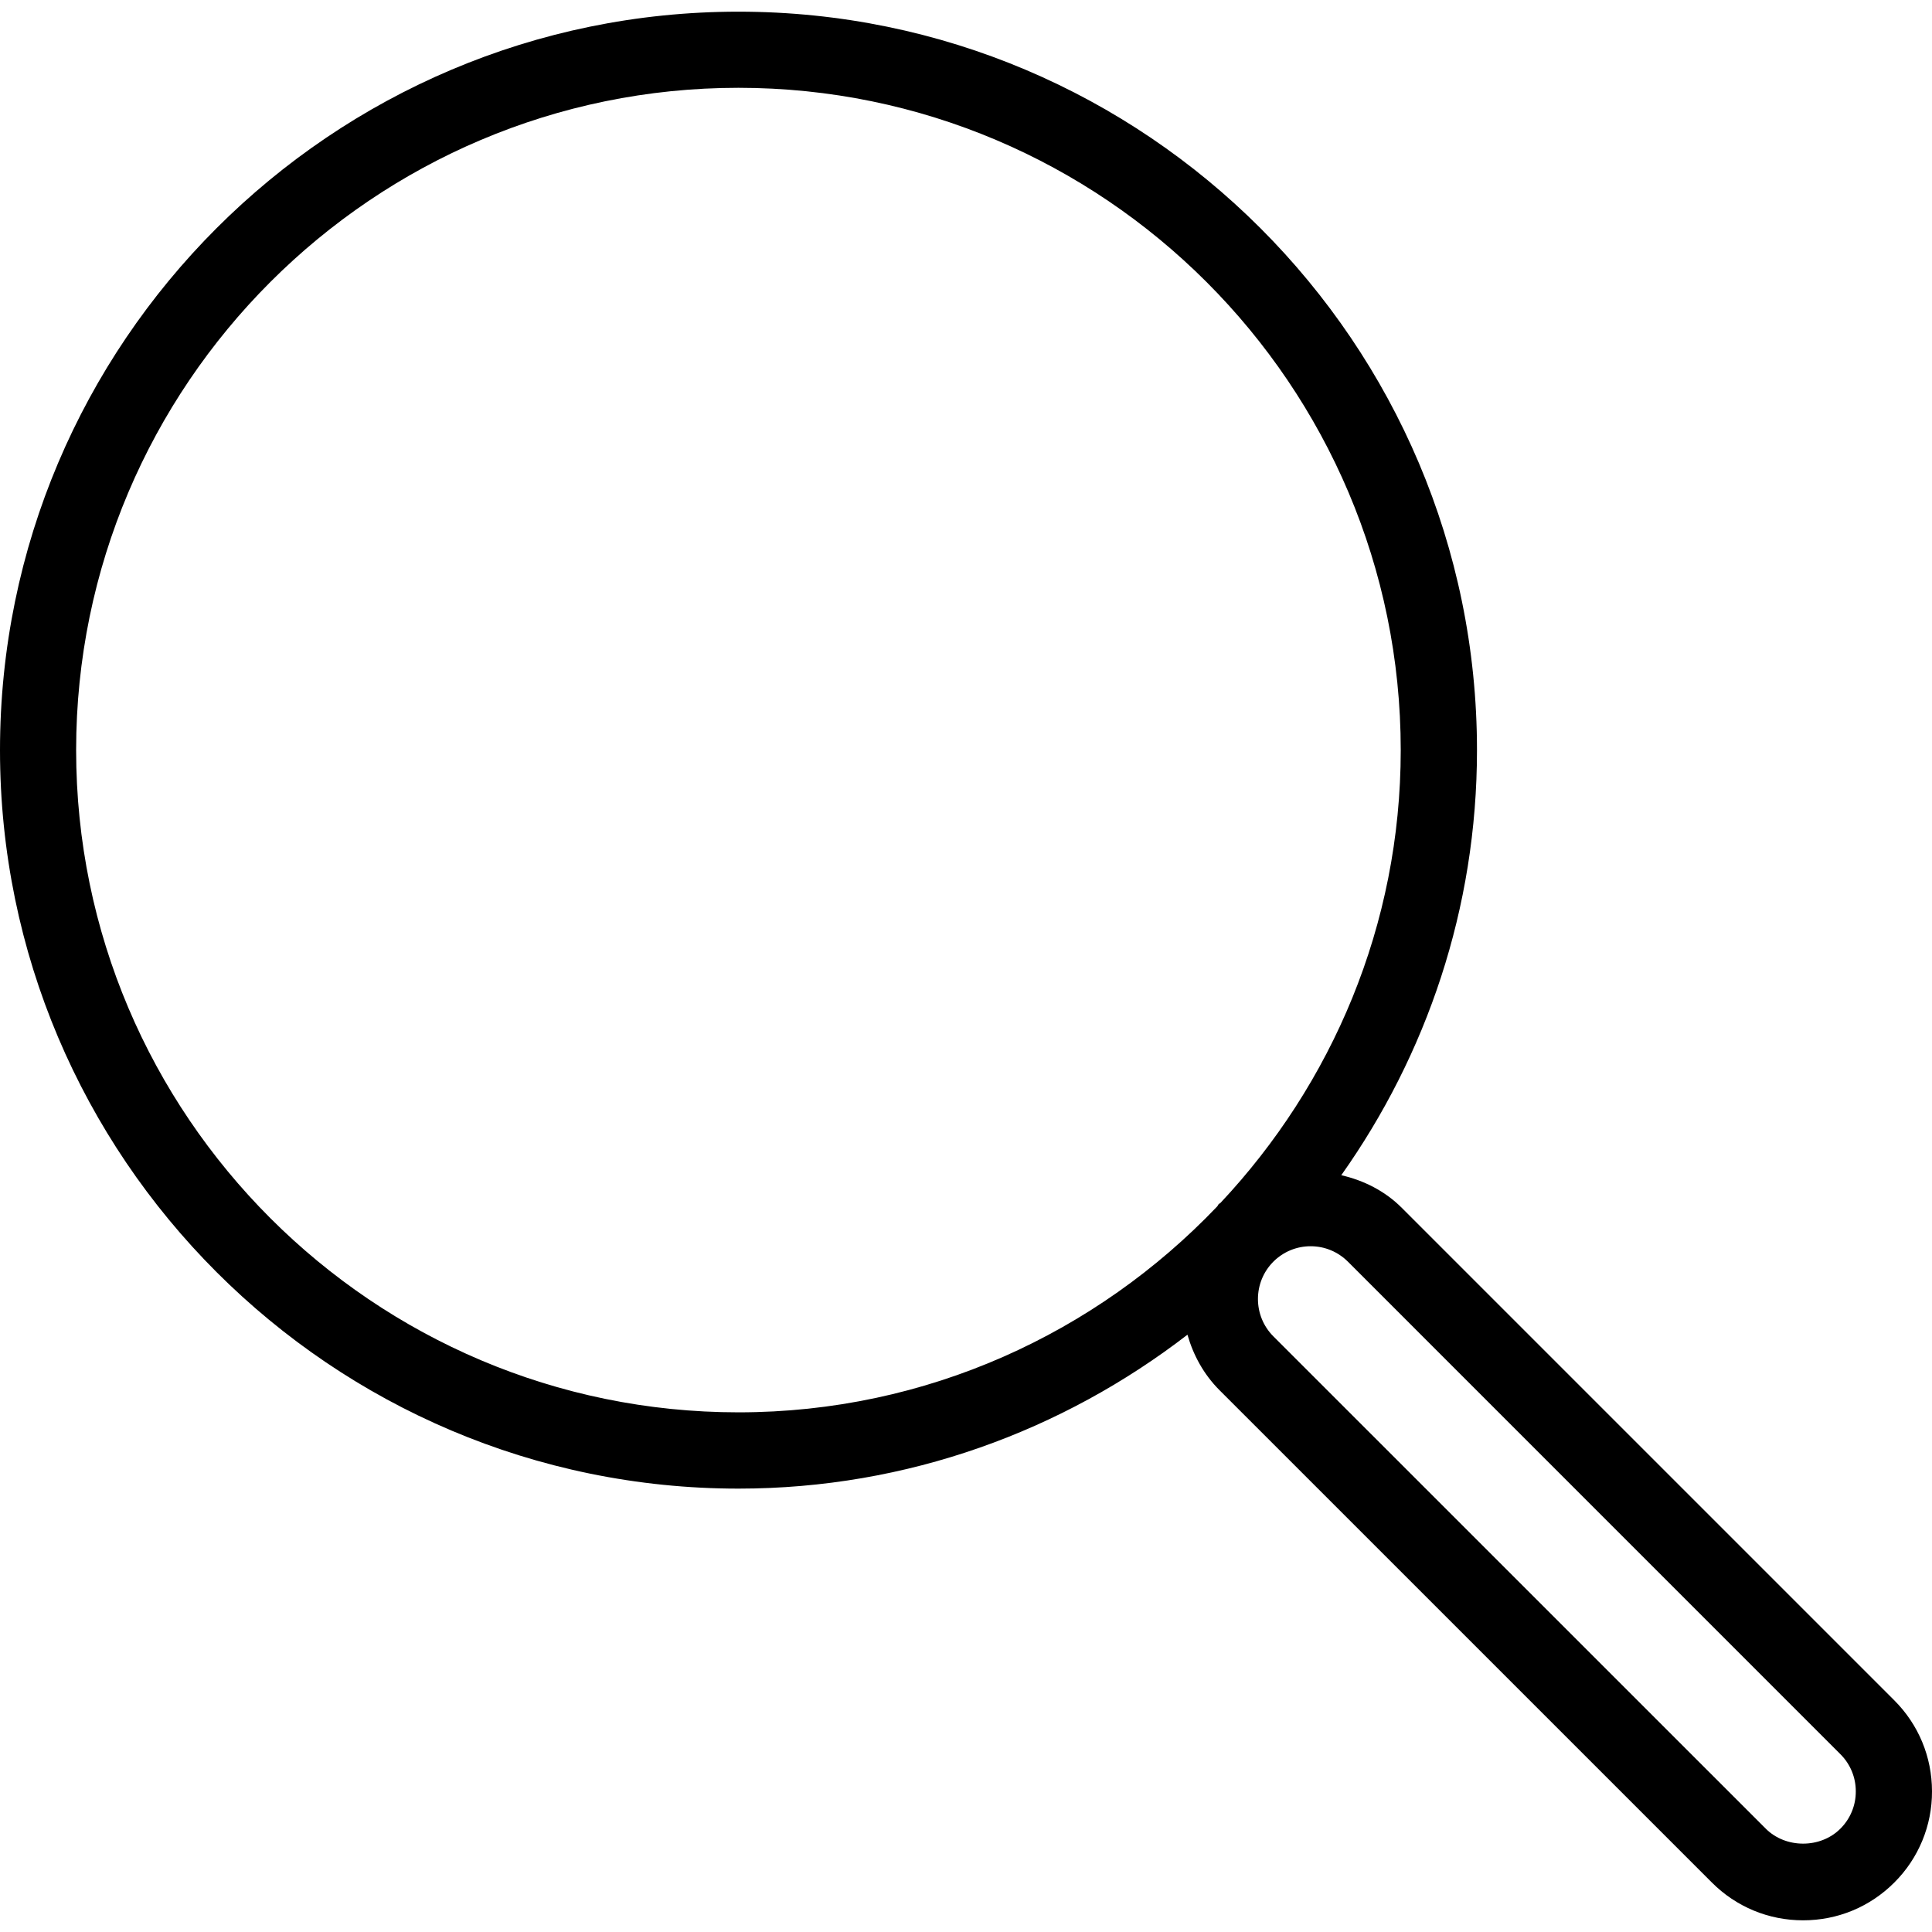
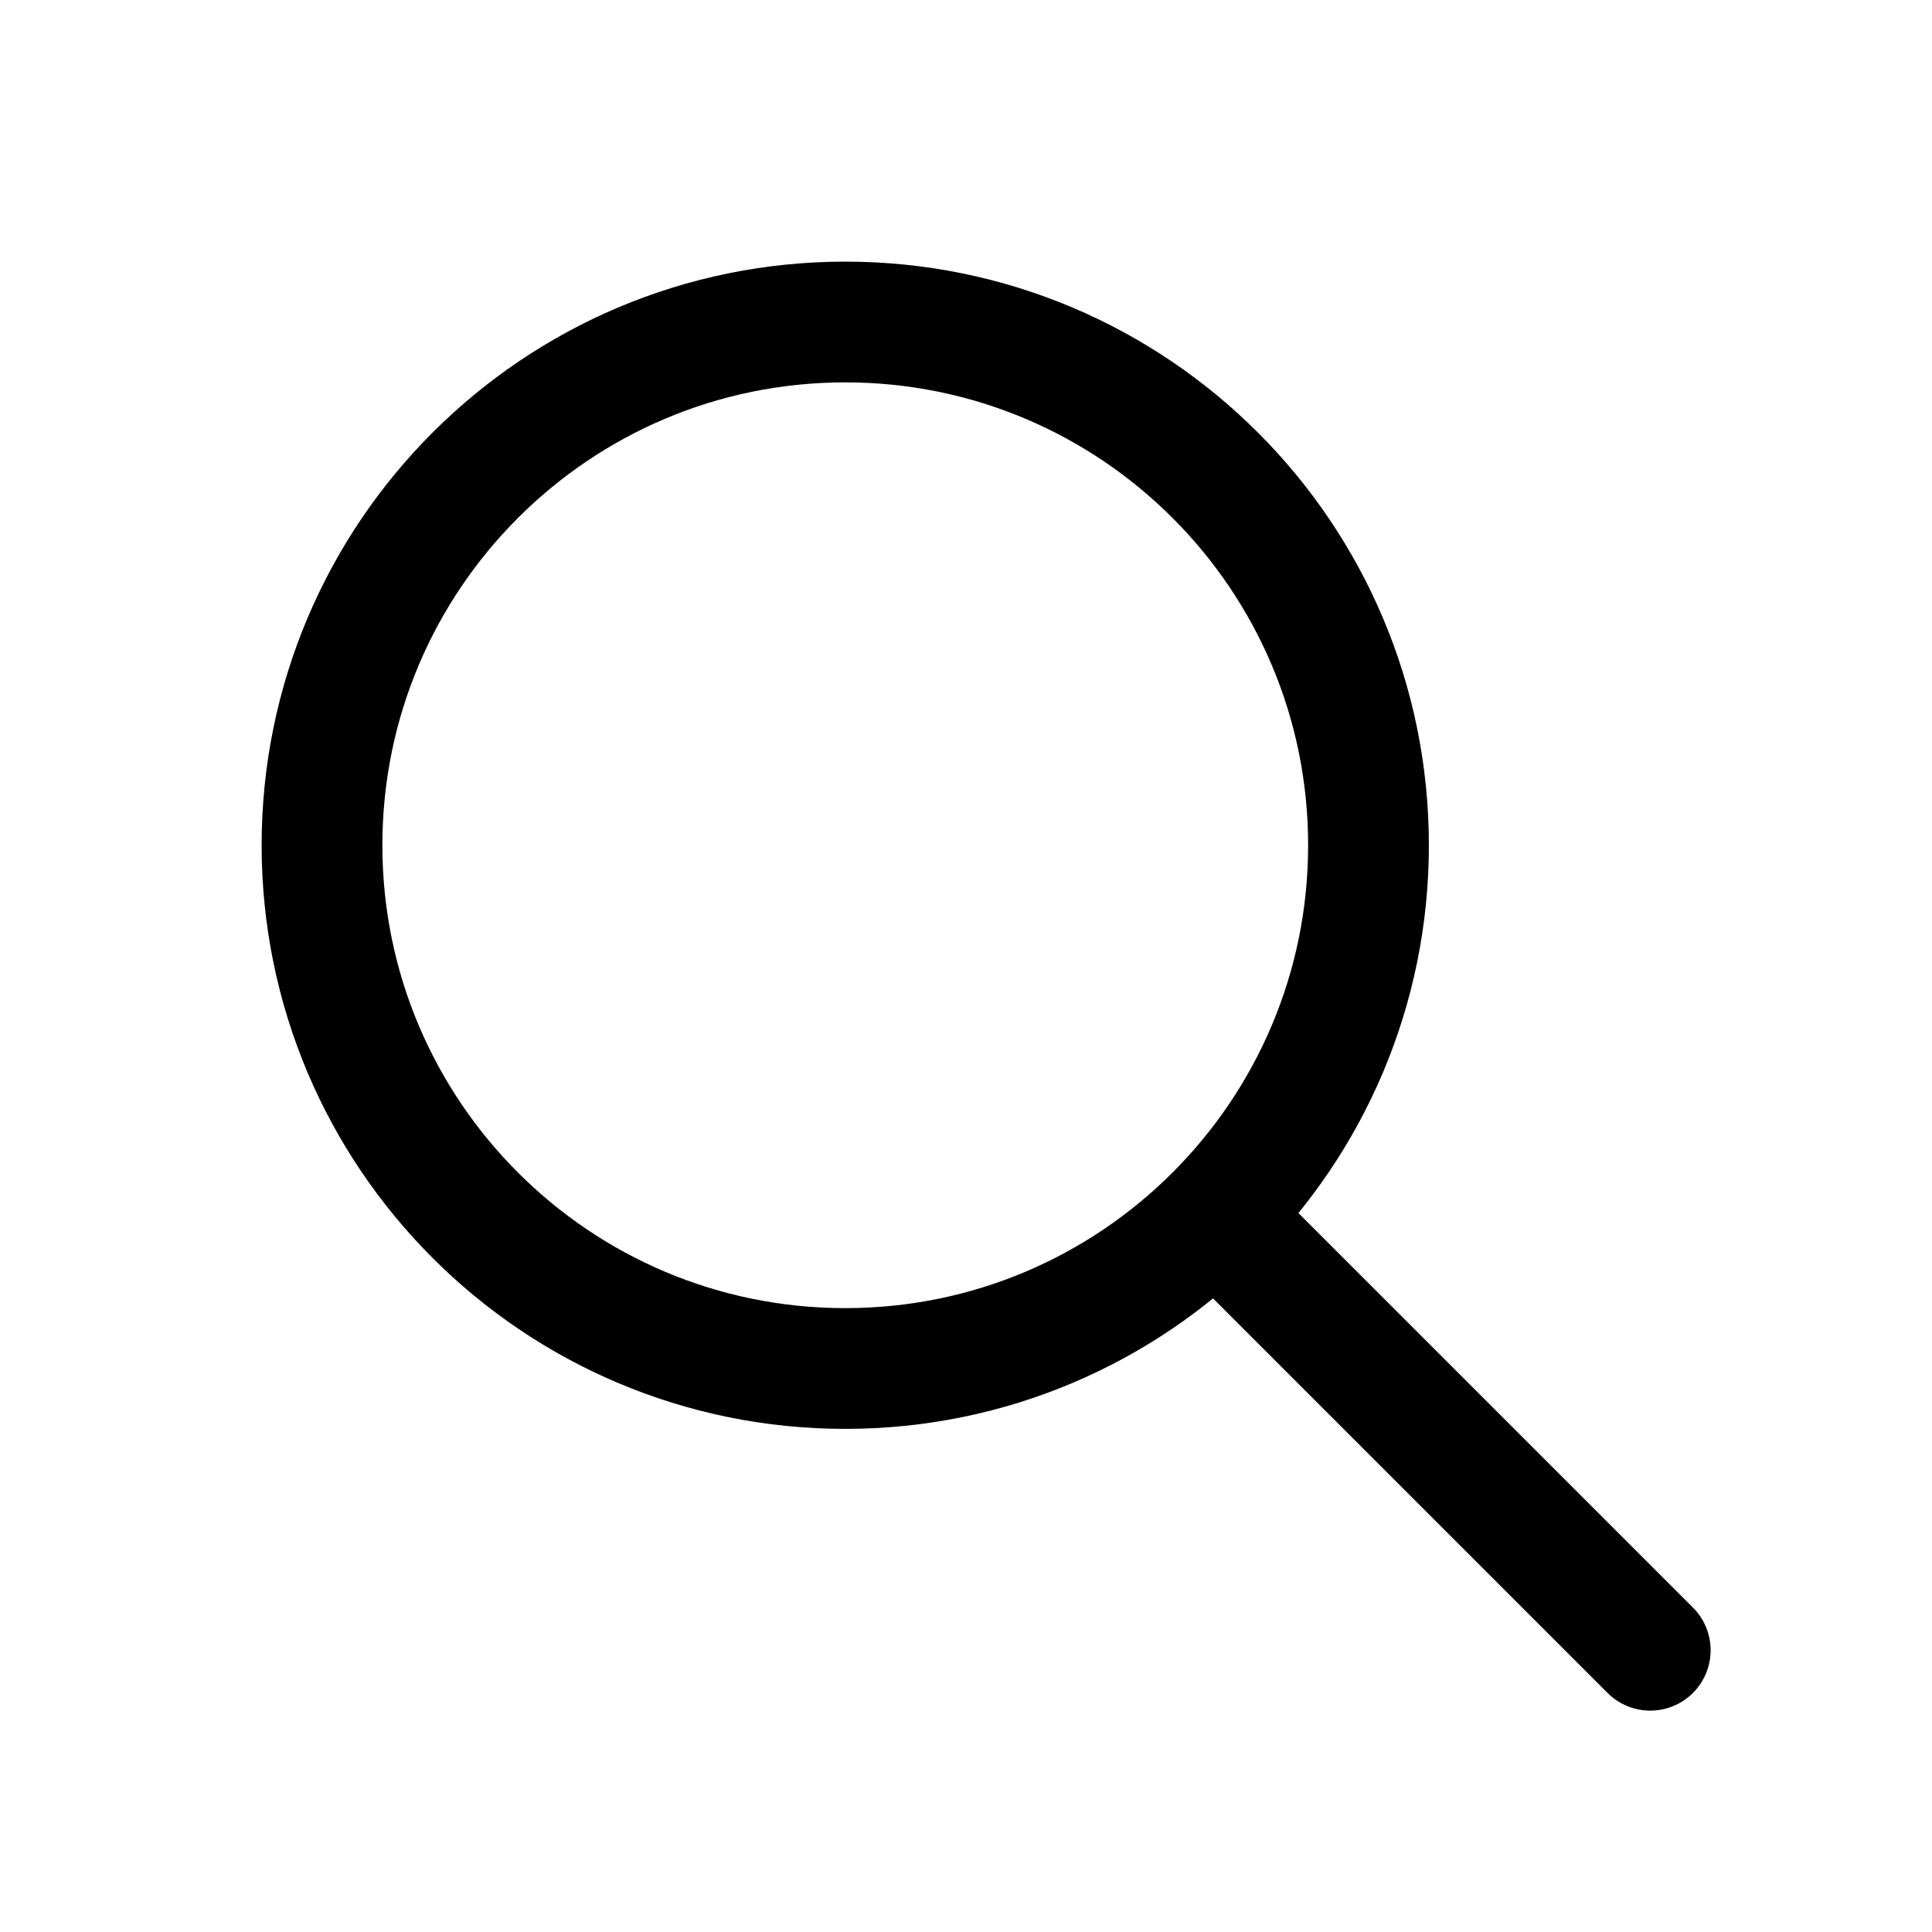
- <svg xmlns="http://www.w3.org/2000/svg" fill="currentColor" viewBox="0 0 412.338 412.338">
-   <path d="M404.275 362.88 299.188 257.794c-3.585-3.601-8.12-5.869-12.924-6.974 18.176-25.67 28.962-56.924 28.962-90.715 0-86.911-70.694-157.613-157.613-157.613C70.702 2.491 0 73.186 0 160.104c0 86.903 70.702 157.605 157.613 157.605 36.075 0 69.239-12.355 95.82-32.848 1.236 4.324 3.438 8.429 6.836 11.835L365.371 401.79c5.202 5.202 12.103 8.055 19.46 8.055s14.258-2.861 19.452-8.055a27.3 27.3 0 0 0 8.055-19.476c-.008-7.347-2.869-14.248-8.063-19.434M16.249 160.096c0-77.945 63.411-141.356 141.356-141.356 77.937 0 141.348 63.411 141.348 141.356 0 37.383-14.705 71.328-38.481 96.641-.114.098-.228.138-.35.228-.163.171-.203.39-.366.545-25.751 26.995-61.98 43.919-102.136 43.919-77.952.015-141.371-63.404-141.371-141.333m376.532 230.193c-4.251 4.259-11.664 4.251-15.916 0L271.763 285.203c-4.381-4.389-4.381-11.534 0-15.924a11.2 11.2 0 0 1 7.966-3.3c3.008 0 5.828 1.179 7.958 3.3L392.789 374.39a11.14 11.14 0 0 1 3.284 7.942 11.13 11.13 0 0 1-3.292 7.957" />
+ <svg xmlns="http://www.w3.org/2000/svg" viewBox="0 0 24 24" fill="none" stroke="currentColor" stroke-width="1.5" stroke-linecap="round" stroke-linejoin="round">
+   <circle cx="10.5" cy="10.5" r="6.5" />
+   <path d="M15.25 15.25 20.5 20.5" />
</svg>
